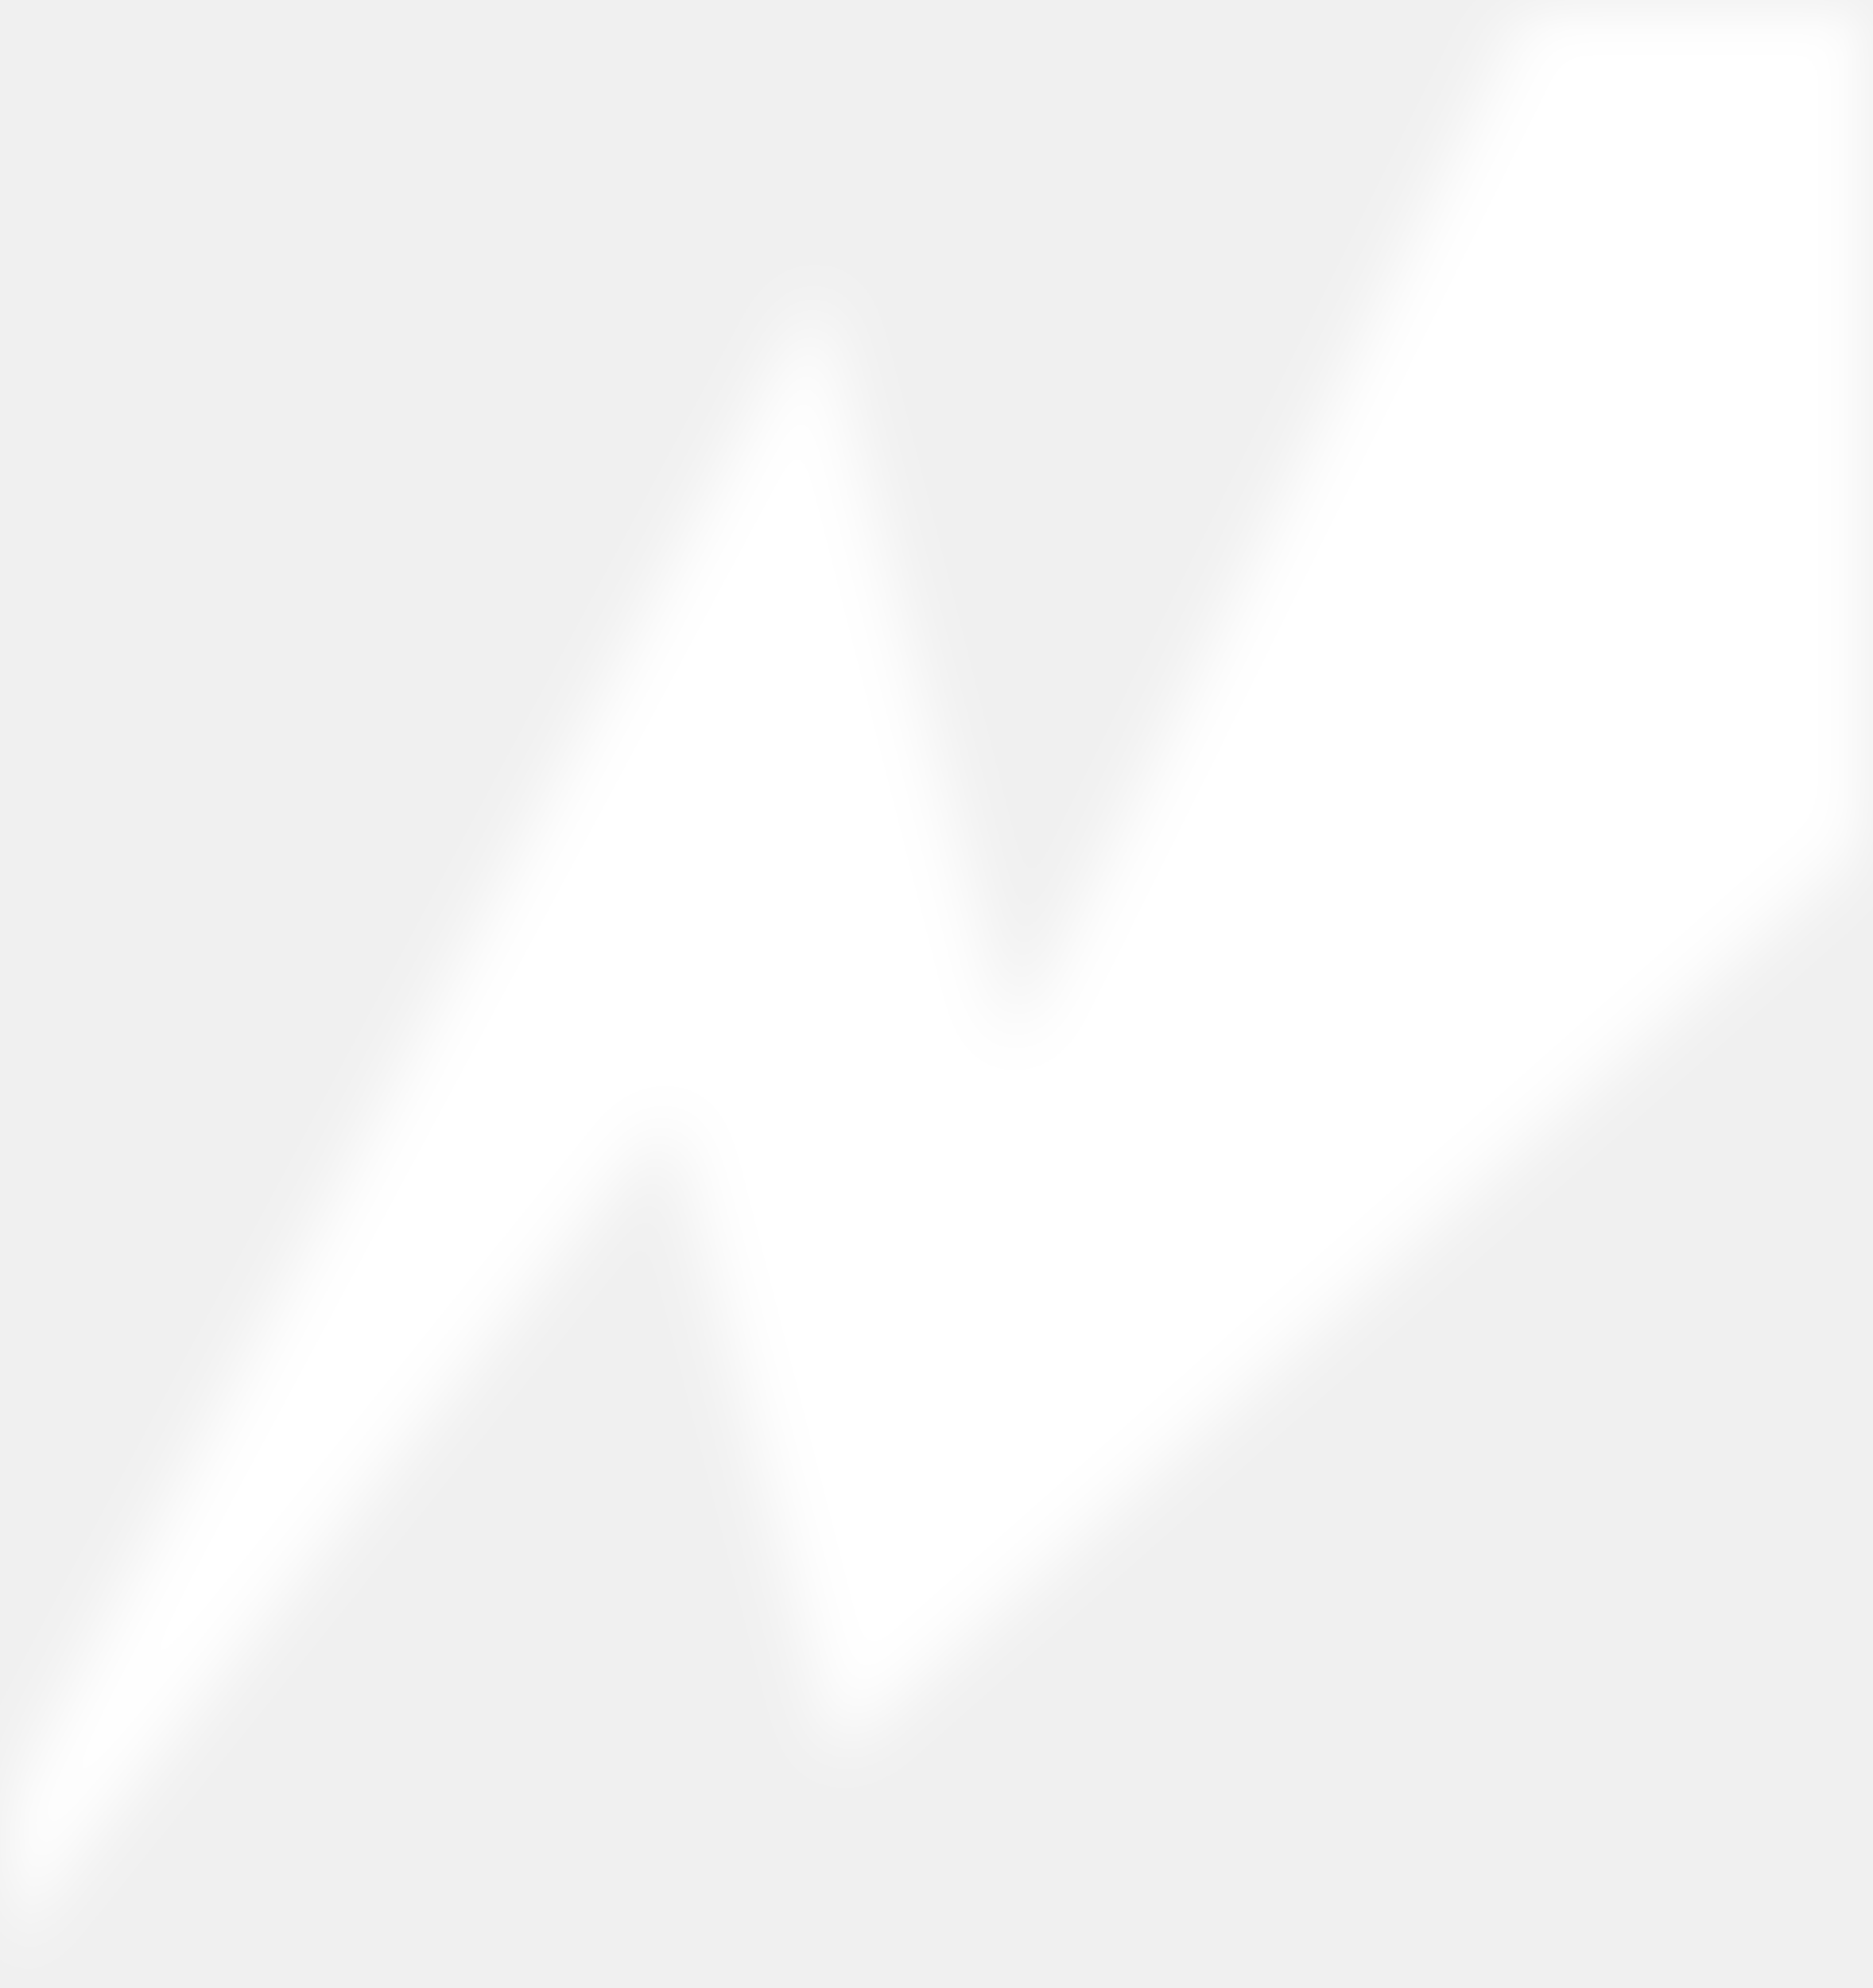
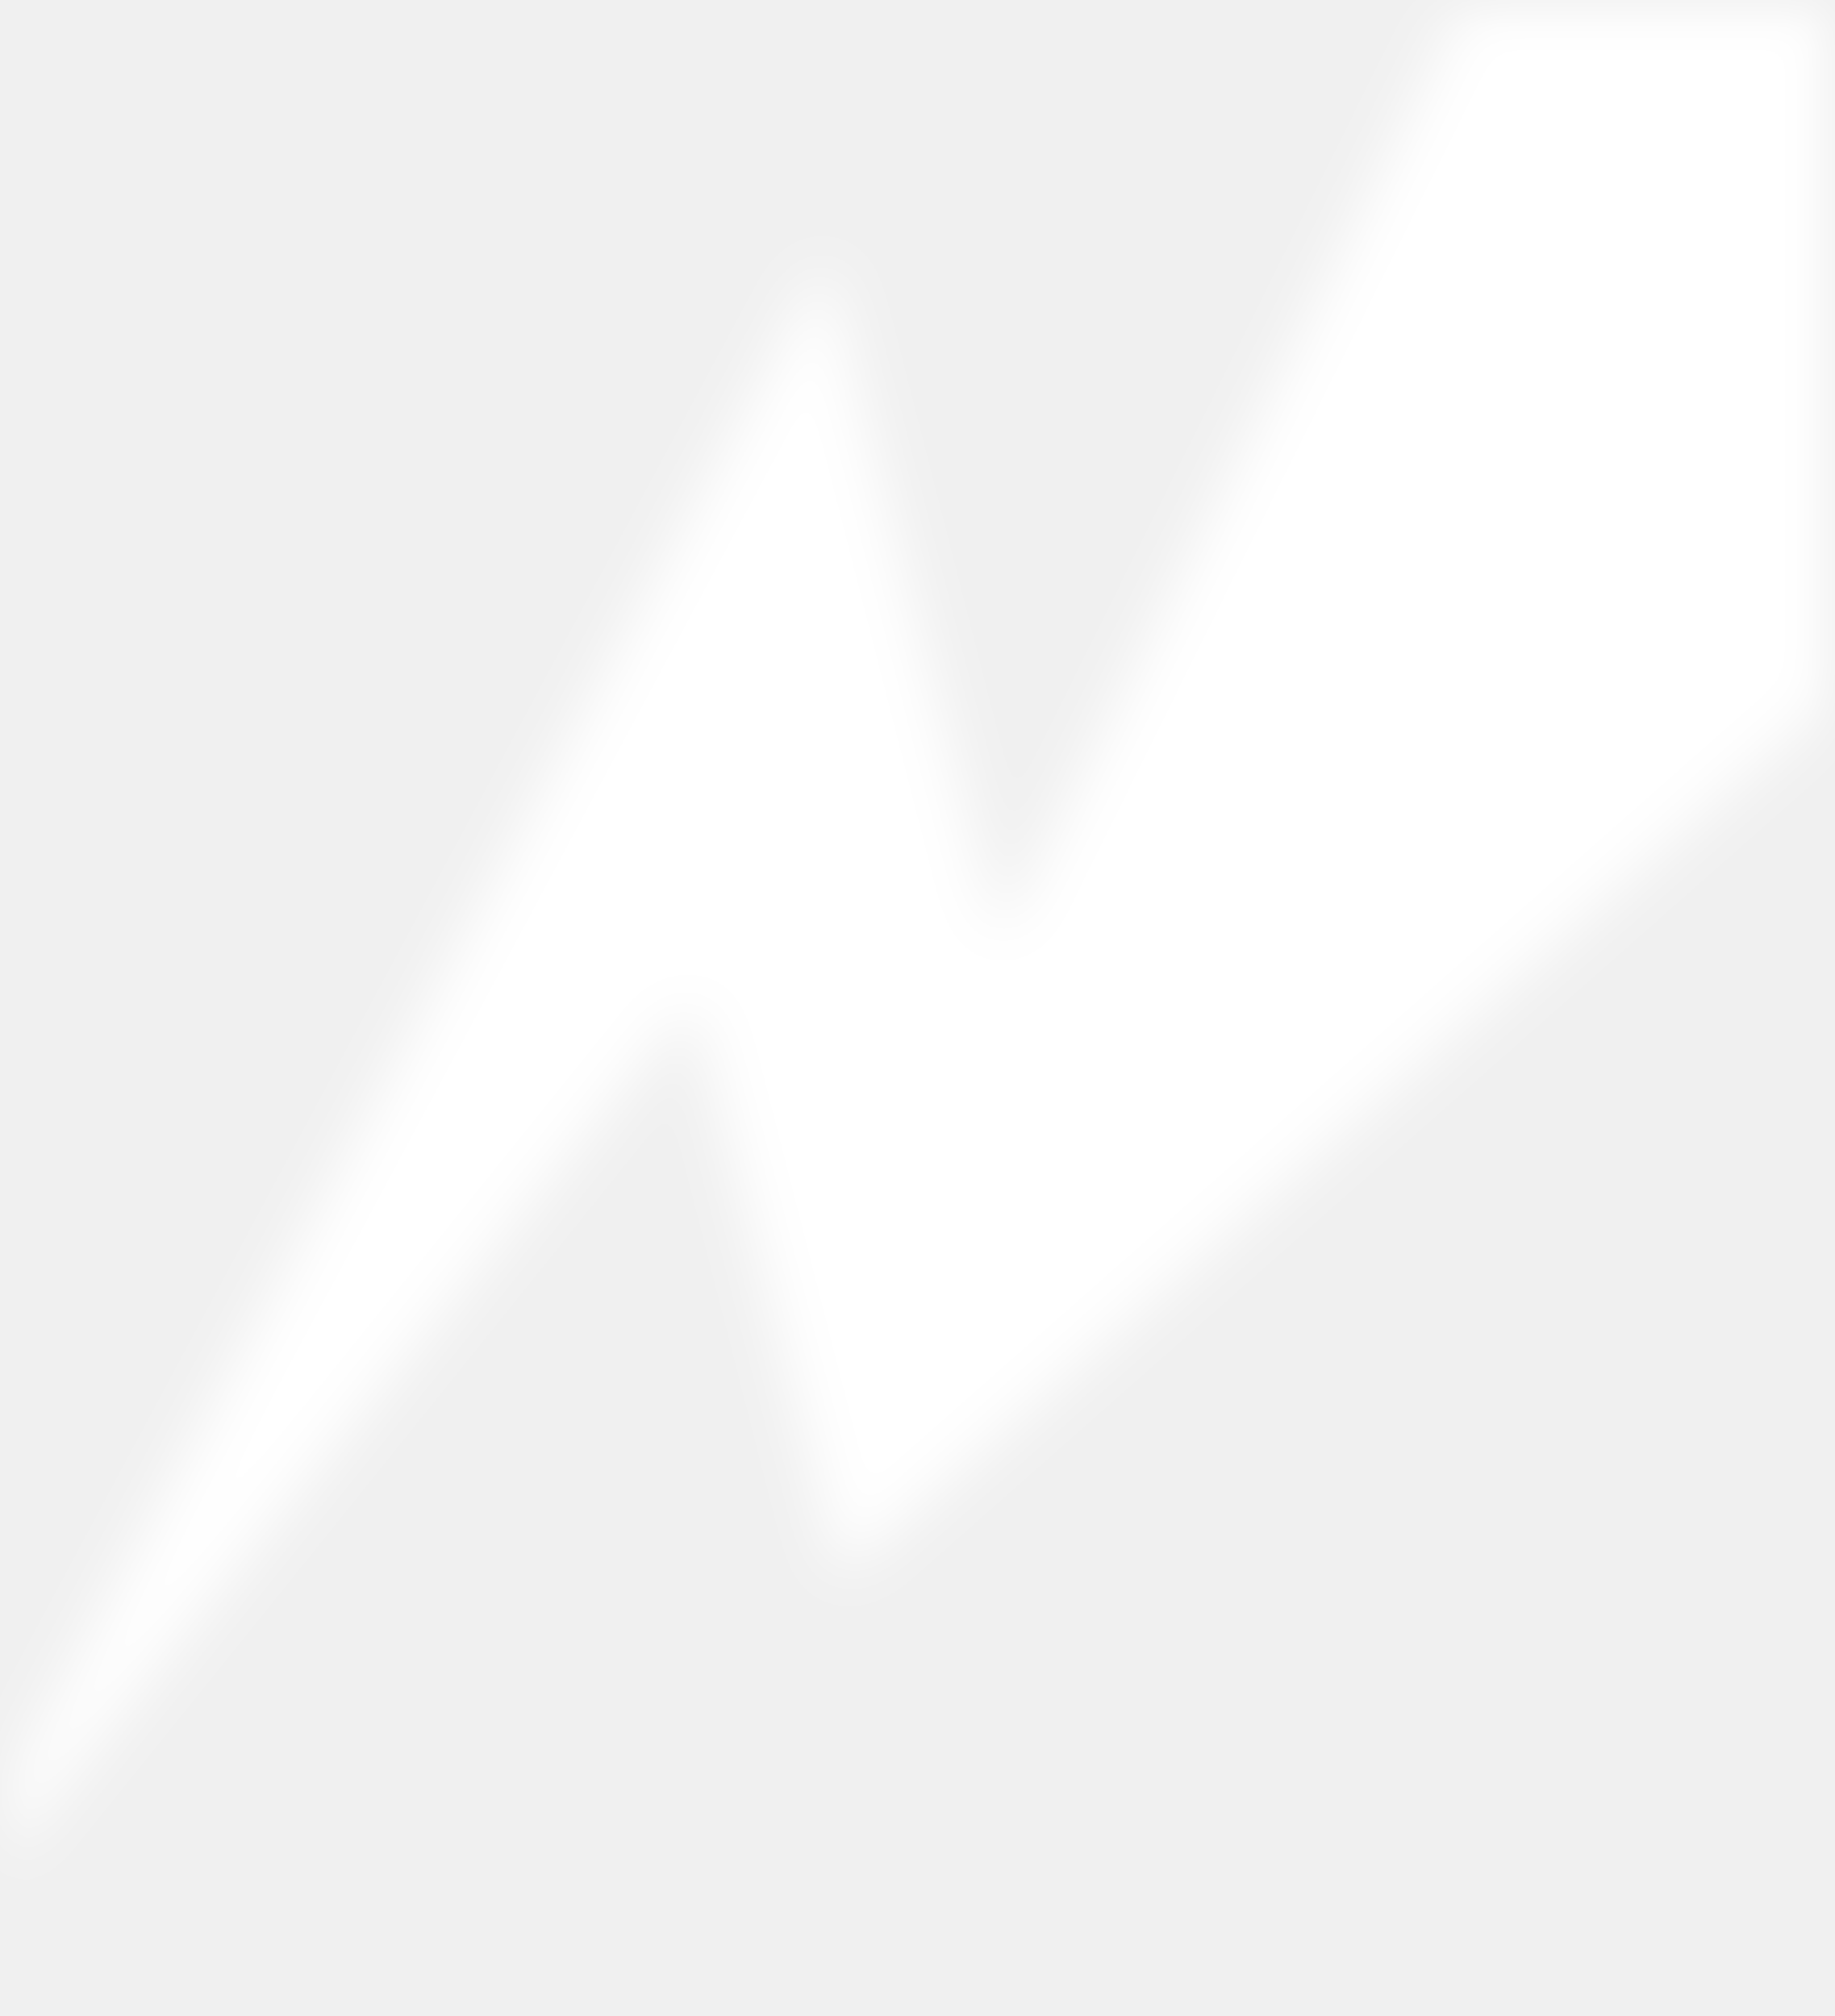
- <svg xmlns="http://www.w3.org/2000/svg" width="472" height="501" viewBox="0 0 472 501" fill="none">
+ <svg xmlns="http://www.w3.org/2000/svg" width="514" height="565" viewBox="0 0 514 565" fill="none">
  <g filter="url(#filter0_f_1133_278)">
-     <path d="M-52.5 556.5L206.376 73.041L255.099 263.547L416.732 -62.5C590.989 -62.5 765.243 -62.31 939.5 -62.5L525.756 357.628L487.994 197.133L210.536 442.227L169.326 281.097L-52.5 556.5Z" fill="white" />
+     <path d="M-27.5 556L231.376 72.541L280.099 263.047L441.732 -63C615.989 -63 790.243 -62.81 964.5 -63L550.756 357.128L512.994 196.633L235.536 441.727L194.326 280.597L-27.5 556Z" fill="white" />
  </g>
  <defs>
-     <filter id="filter0_f_1133_278" x="-68.5" y="-78.5" width="1024" height="651" filterUnits="userSpaceOnUse" color-interpolation-filters="sRGB">
+     <filter id="filter0_f_1133_278" x="-43.5" y="-79" width="1024" height="651" filterUnits="userSpaceOnUse" color-interpolation-filters="sRGB">
      <feFlood flood-opacity="0" result="BackgroundImageFix" />
      <feBlend mode="normal" in="SourceGraphic" in2="BackgroundImageFix" result="shape" />
      <feGaussianBlur stdDeviation="8" result="effect1_foregroundBlur_1133_278" />
    </filter>
  </defs>
</svg>
